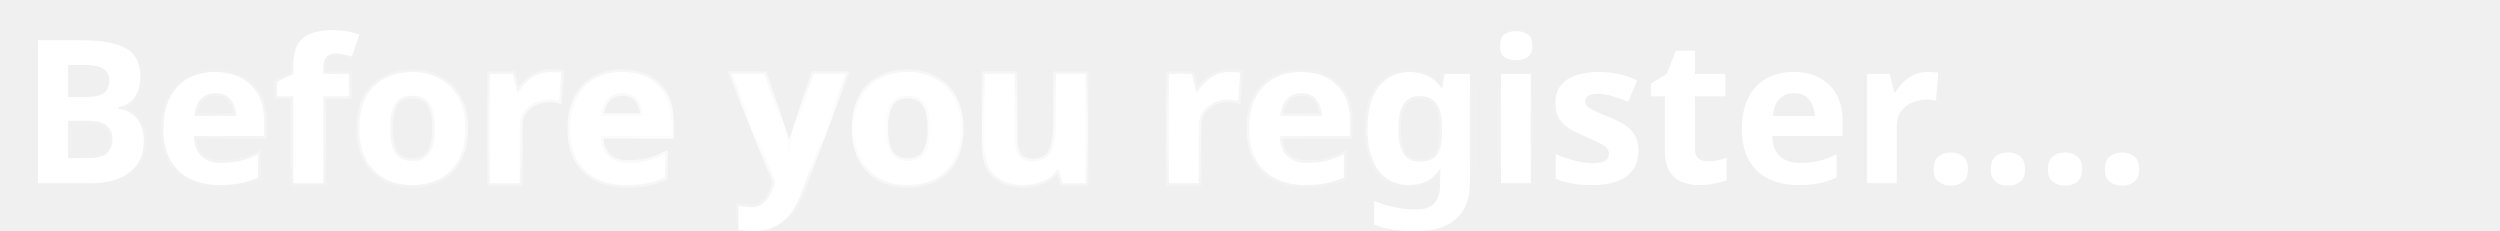
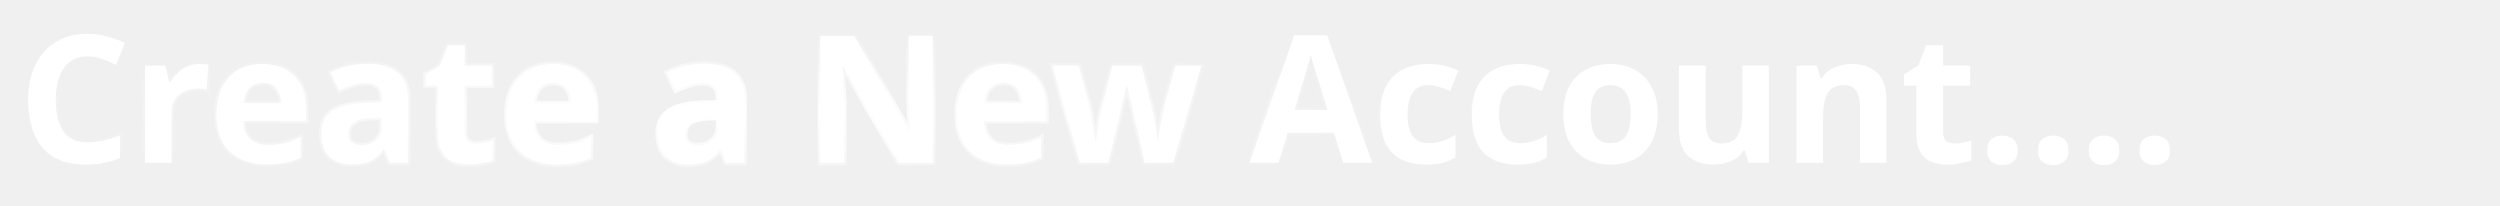
- <svg xmlns="http://www.w3.org/2000/svg" xmlns:xlink="http://www.w3.org/1999/xlink" width="466" height="43" viewBox="0 0 123.296 11.377" version="1.1" id="svg8">
+ <svg xmlns="http://www.w3.org/2000/svg" xmlns:xlink="http://www.w3.org/1999/xlink" width="524" height="43" viewBox="0 0 138.641 11.377" version="1.1" id="svg8">
  <defs id="defs2">
    <linearGradient id="linearGradient5948">
      <stop style="stop-color:#ffffff;stop-opacity:1;" offset="0" id="stop5944" />
      <stop style="stop-color:#ffffff;stop-opacity:0;" offset="1" id="stop5946" />
    </linearGradient>
    <radialGradient xlink:href="#linearGradient5948" id="radialGradient5952" cx="39.975" cy="291.933" fx="39.975" fy="291.933" r="39.074" gradientTransform="matrix(1,0,0,0.1257144,0,255.2328)" gradientUnits="userSpaceOnUse" />
  </defs>
  <g id="layer1" transform="translate(0,-285.6228)">
    <flowRoot xml:space="preserve" id="flowRoot5036" style="font-style:normal;font-weight:normal;font-size:40px;line-height:1.25;font-family:sans-serif;letter-spacing:0px;word-spacing:0px;fill:#000000;fill-opacity:1;stroke:none" transform="matrix(0.2645833,0,0,0.2645833,0,281.125)">
      <flowRegion id="flowRegion5038">
        <rect id="rect5040" width="465.347" height="43.564" x="17.822" y="15.446" />
      </flowRegion>
      <flowPara id="flowPara5042">AppoA</flowPara>
    </flowRoot>
    <text xml:space="preserve" style="font-style:normal;font-weight:normal;font-size:10.583px;line-height:1.25;font-family:sans-serif;letter-spacing:0px;word-spacing:0px;fill:#000000;fill-opacity:1;stroke:url(#radialGradient5952);stroke-width:0.265;stroke-miterlimit:4;stroke-dasharray:none" x="0.985" y="294.658" id="text5046">
-       <tspan id="tspan5044" x="0.985" y="294.658" style="font-style:normal;font-variant:normal;font-weight:bold;font-stretch:normal;font-size:9.878px;font-family:sans-serif;-inkscape-font-specification:'sans-serif, Bold';font-variant-ligatures:normal;font-variant-caps:normal;font-variant-numeric:normal;font-feature-settings:normal;text-align:start;writing-mode:lr-tb;text-anchor:start;fill:#ffffff;fill-opacity:1;stroke:url(#radialGradient5952);stroke-width:0.265;stroke-miterlimit:4;stroke-dasharray:none;stroke-opacity:1">Before you register....</tspan>
+       <tspan id="tspan5044" x="0.985" y="294.658" style="font-style:normal;font-variant:normal;font-weight:bold;font-stretch:normal;font-size:9.878px;font-family:sans-serif;-inkscape-font-specification:'sans-serif, Bold';font-variant-ligatures:normal;font-variant-caps:normal;font-variant-numeric:normal;font-feature-settings:normal;text-align:start;writing-mode:lr-tb;text-anchor:start;fill:#ffffff;fill-opacity:1;stroke:url(#radialGradient5952);stroke-width:0.265;stroke-miterlimit:4;stroke-dasharray:none;stroke-opacity:1">Create a New Account....</tspan>
    </text>
  </g>
</svg>
